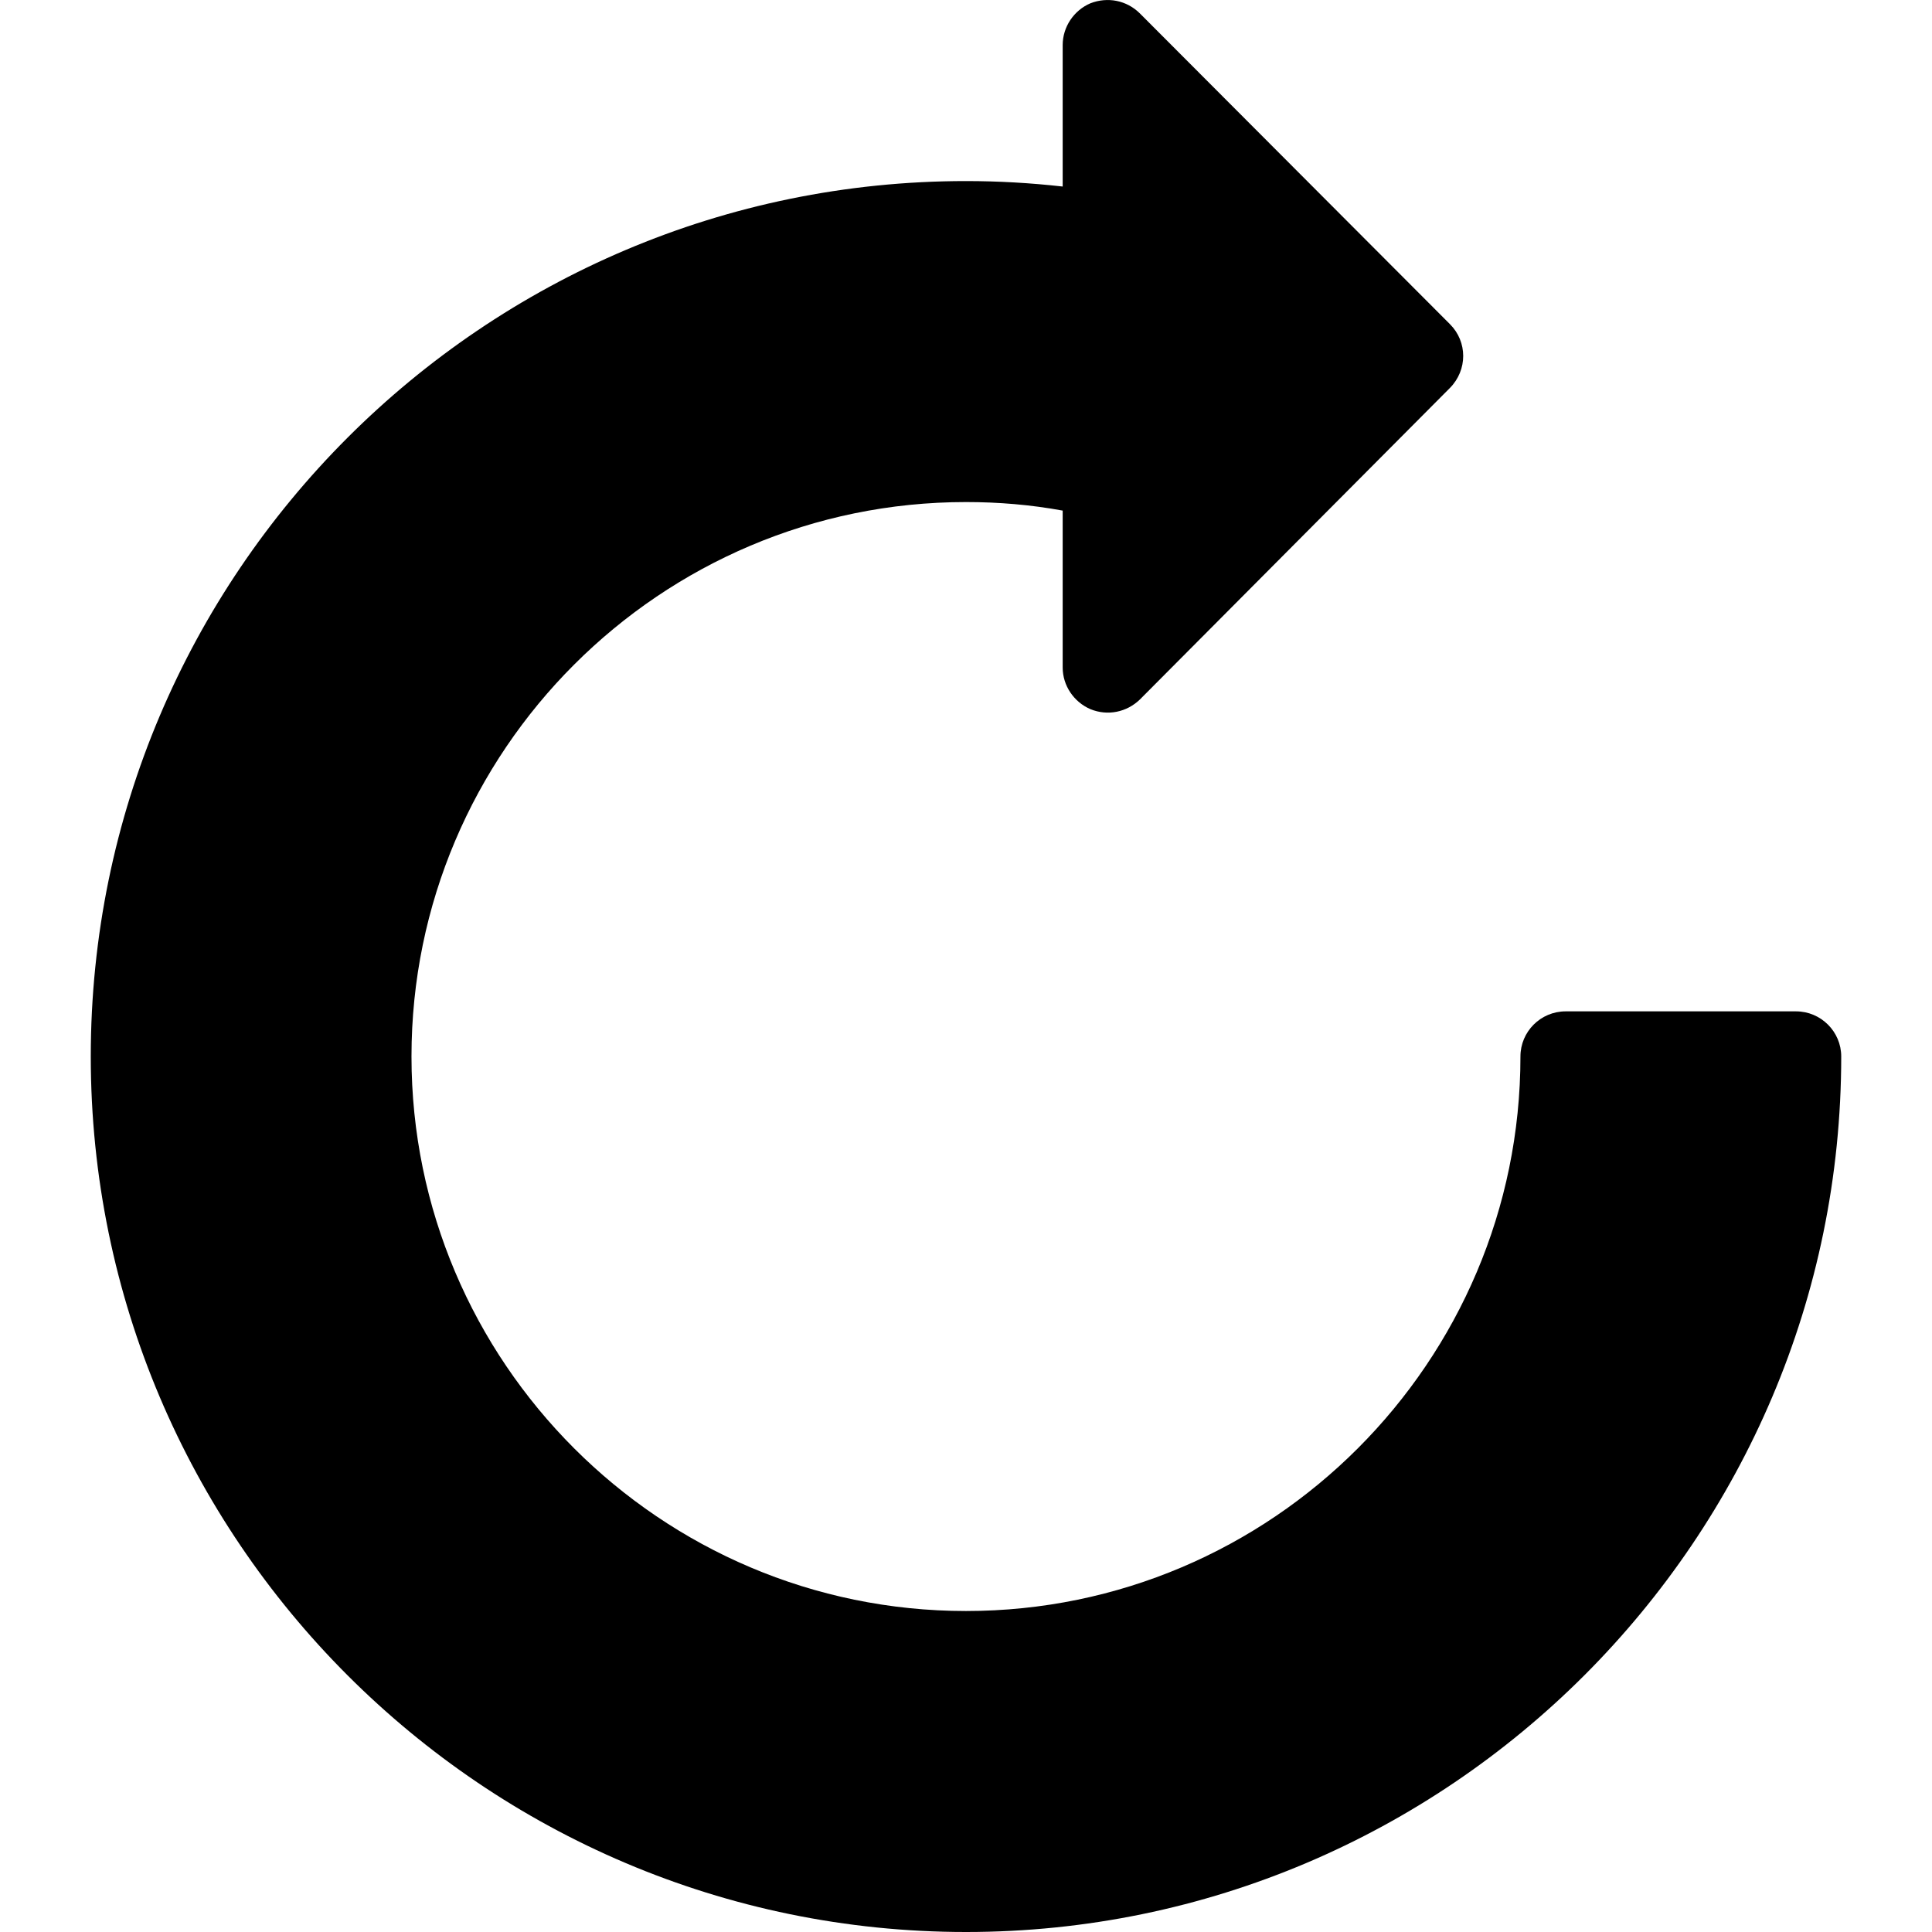
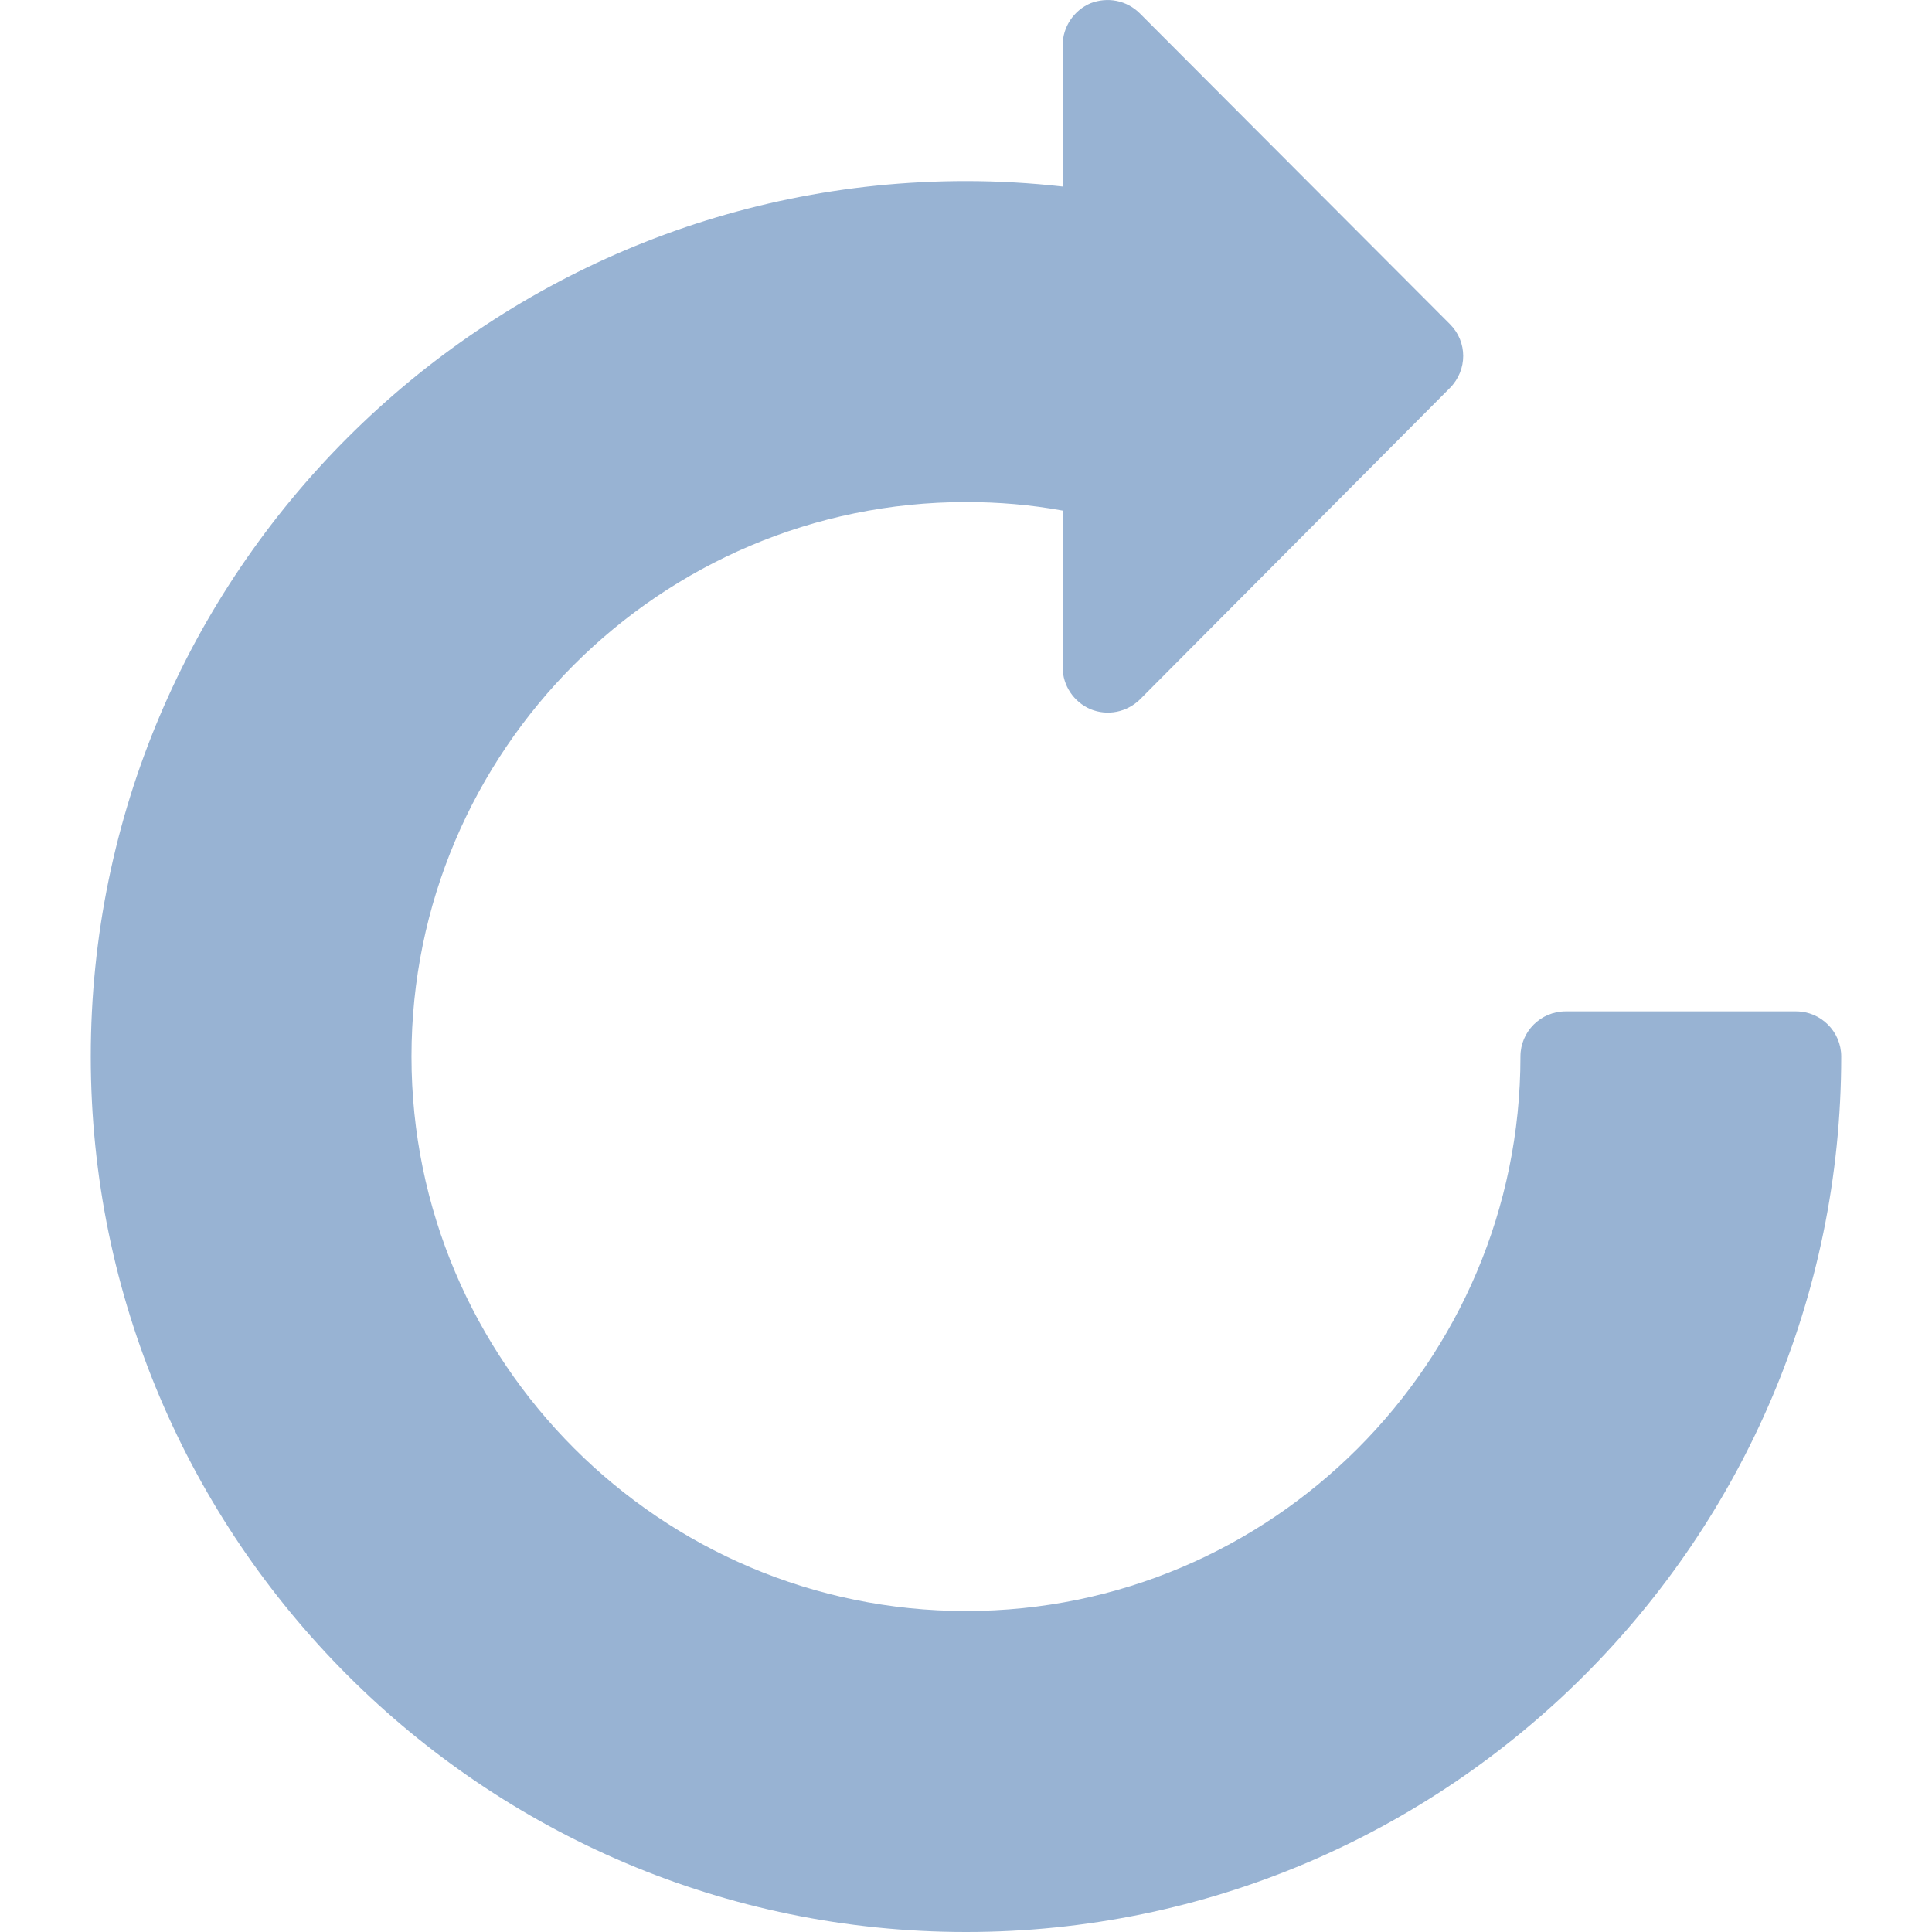
- <svg xmlns="http://www.w3.org/2000/svg" fill="#000000" height="800px" width="800px" version="1.1" id="Capa_1" viewBox="0 0 28.265 28.265" xml:space="preserve">
+ <svg xmlns="http://www.w3.org/2000/svg" fill="#98b3d3" height="800px" width="800px" version="1.1" id="Capa_1" viewBox="0 0 28.265 28.265" xml:space="preserve">
  <g>
    <path d="M14.133,28.265c-7.061,0-12.805-5.75-12.805-12.809c0-7.06,5.744-12.807,12.805-12.807c0.469,0,0.943,0.027,1.414,0.08   v-2.07c0-0.266,0.164-0.508,0.406-0.611c0.252-0.098,0.531-0.043,0.723,0.148l4.537,4.547c0.258,0.258,0.258,0.67,0,0.932   l-4.535,4.557c-0.193,0.188-0.473,0.246-0.725,0.143c-0.242-0.104-0.406-0.344-0.406-0.609V7.47   c-0.469-0.086-0.941-0.125-1.414-0.125c-4.473,0-8.113,3.639-8.113,8.111c0,4.471,3.641,8.113,8.113,8.113s8.111-3.643,8.111-8.113   c0-0.363,0.295-0.66,0.662-0.66h3.369c0.365,0,0.662,0.297,0.662,0.66C26.937,22.515,21.189,28.265,14.133,28.265z" />
    <g>
	</g>
    <g>
	</g>
    <g>
	</g>
    <g>
	</g>
    <g>
	</g>
    <g>
	</g>
    <g>
	</g>
    <g>
	</g>
    <g>
	</g>
    <g>
	</g>
    <g>
	</g>
    <g>
	</g>
    <g>
	</g>
    <g>
	</g>
    <g>
	</g>
  </g>
</svg>
